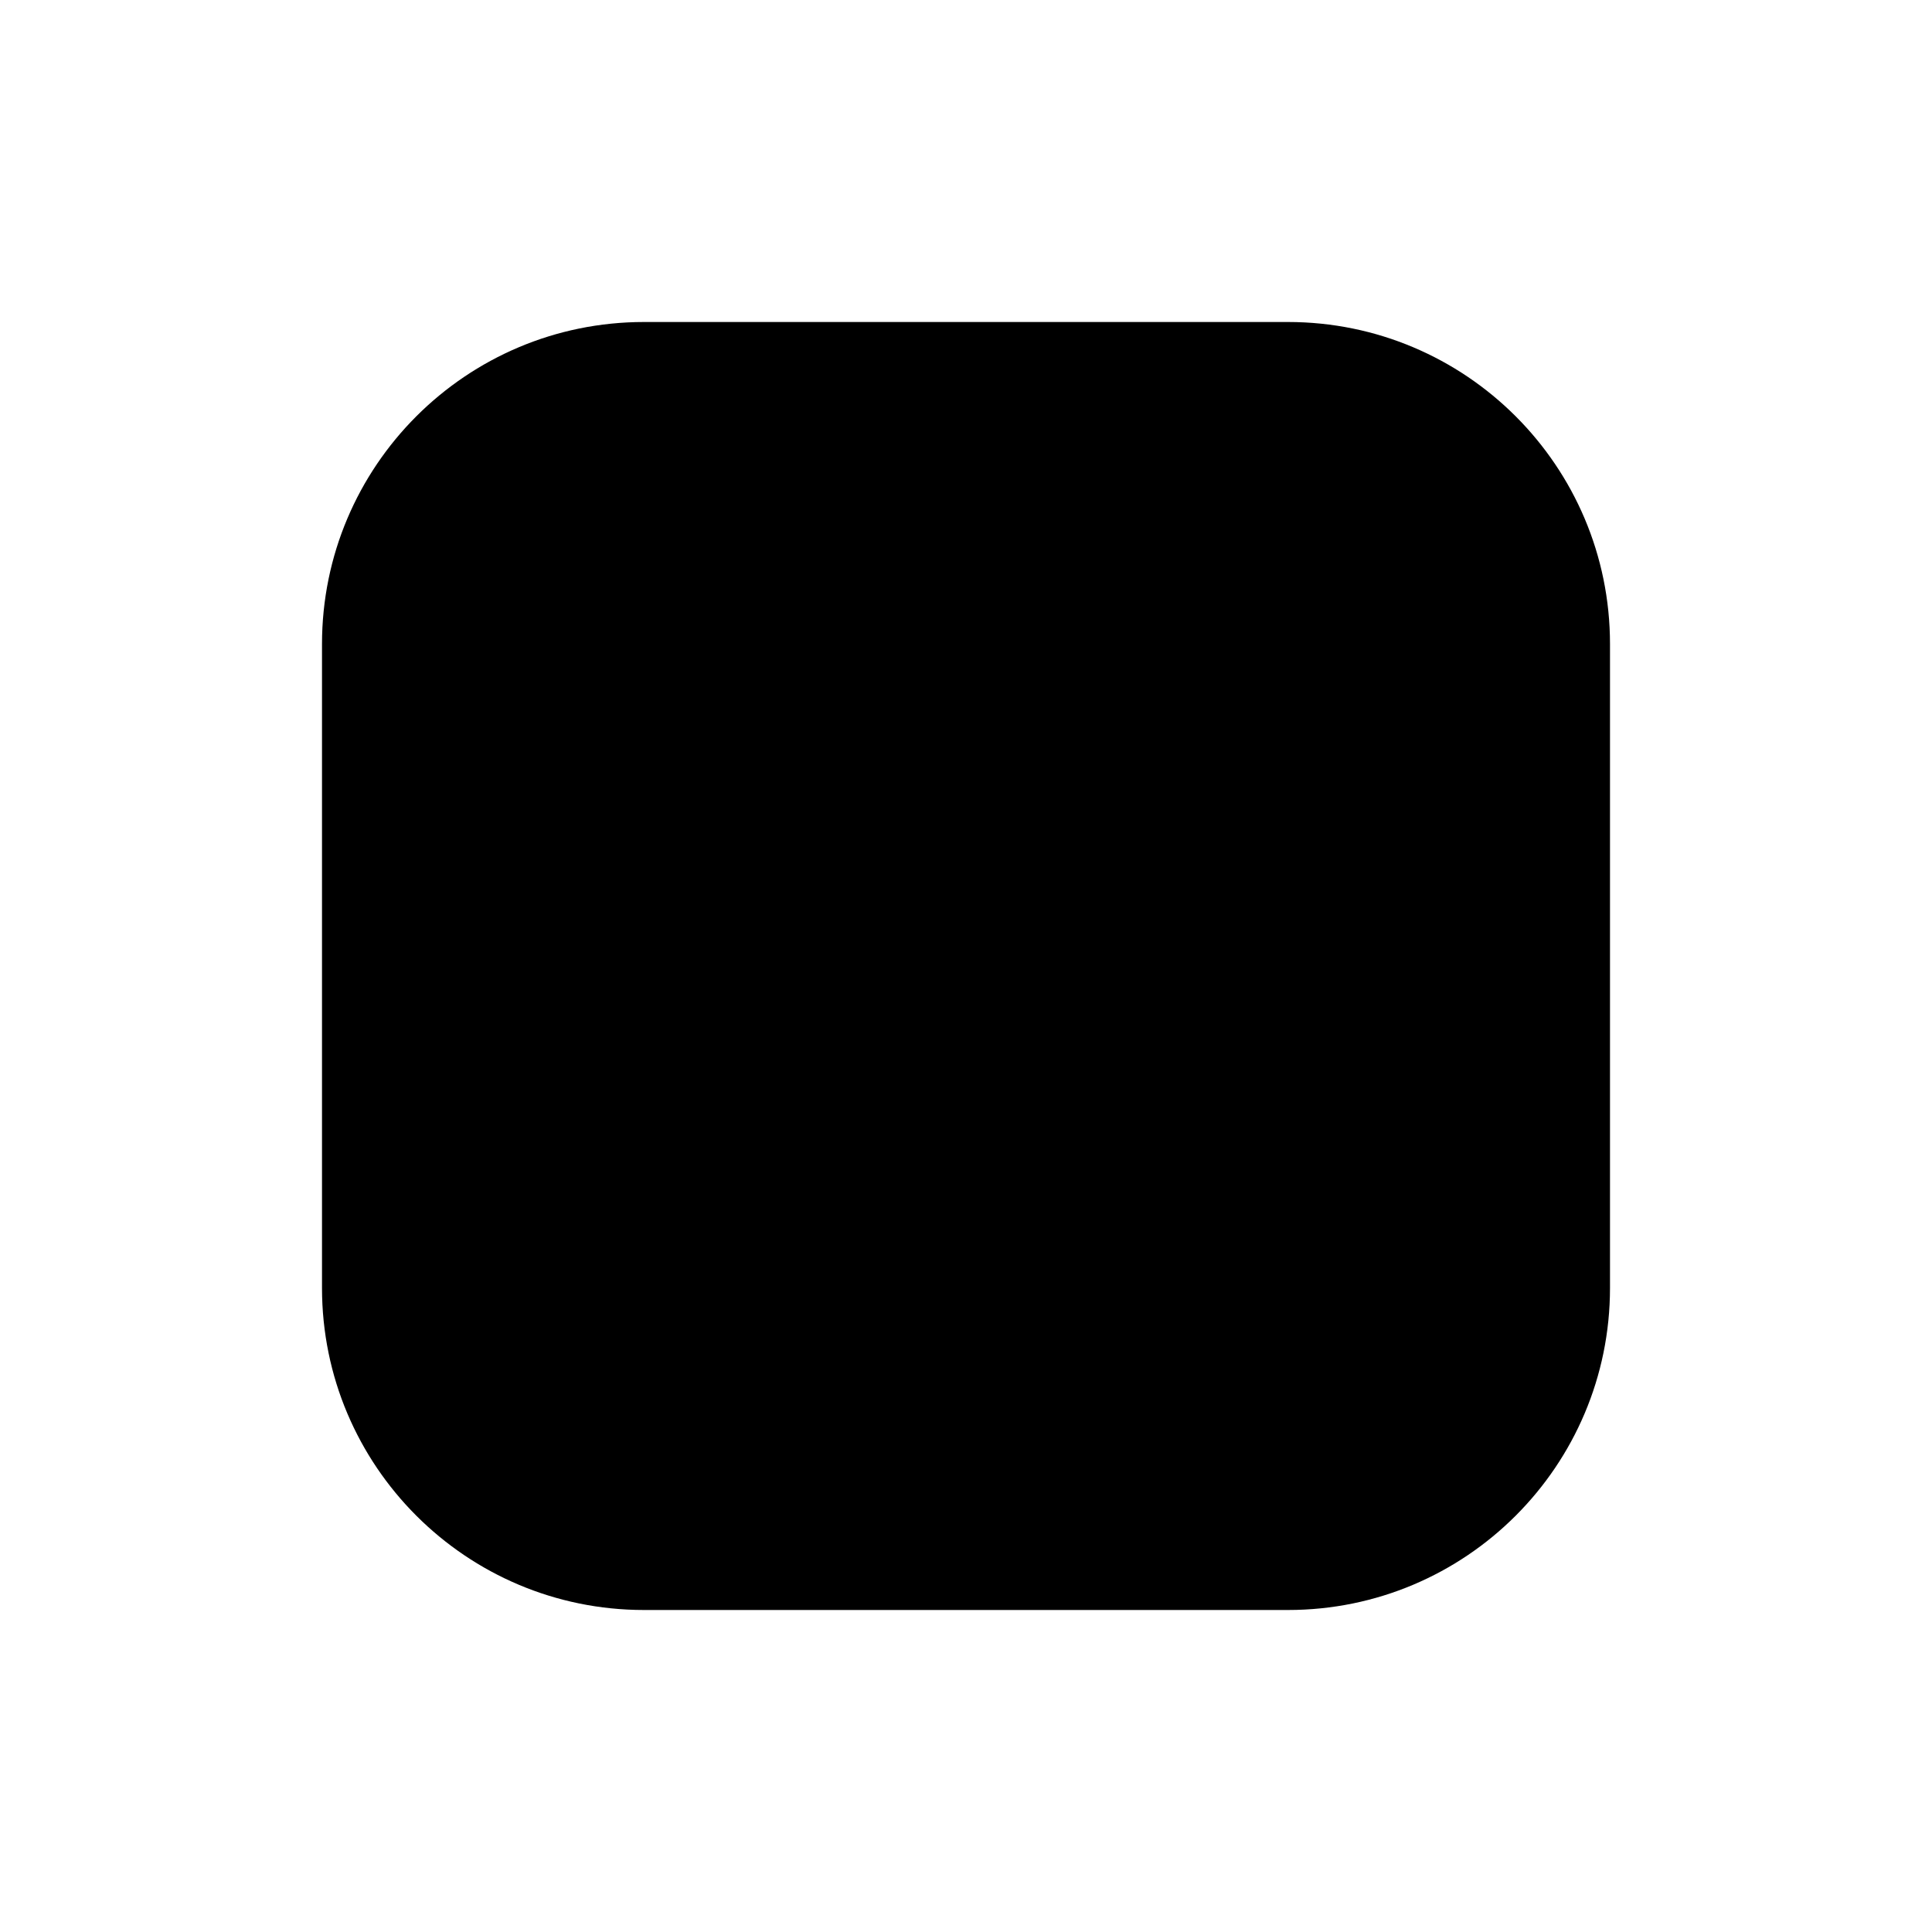
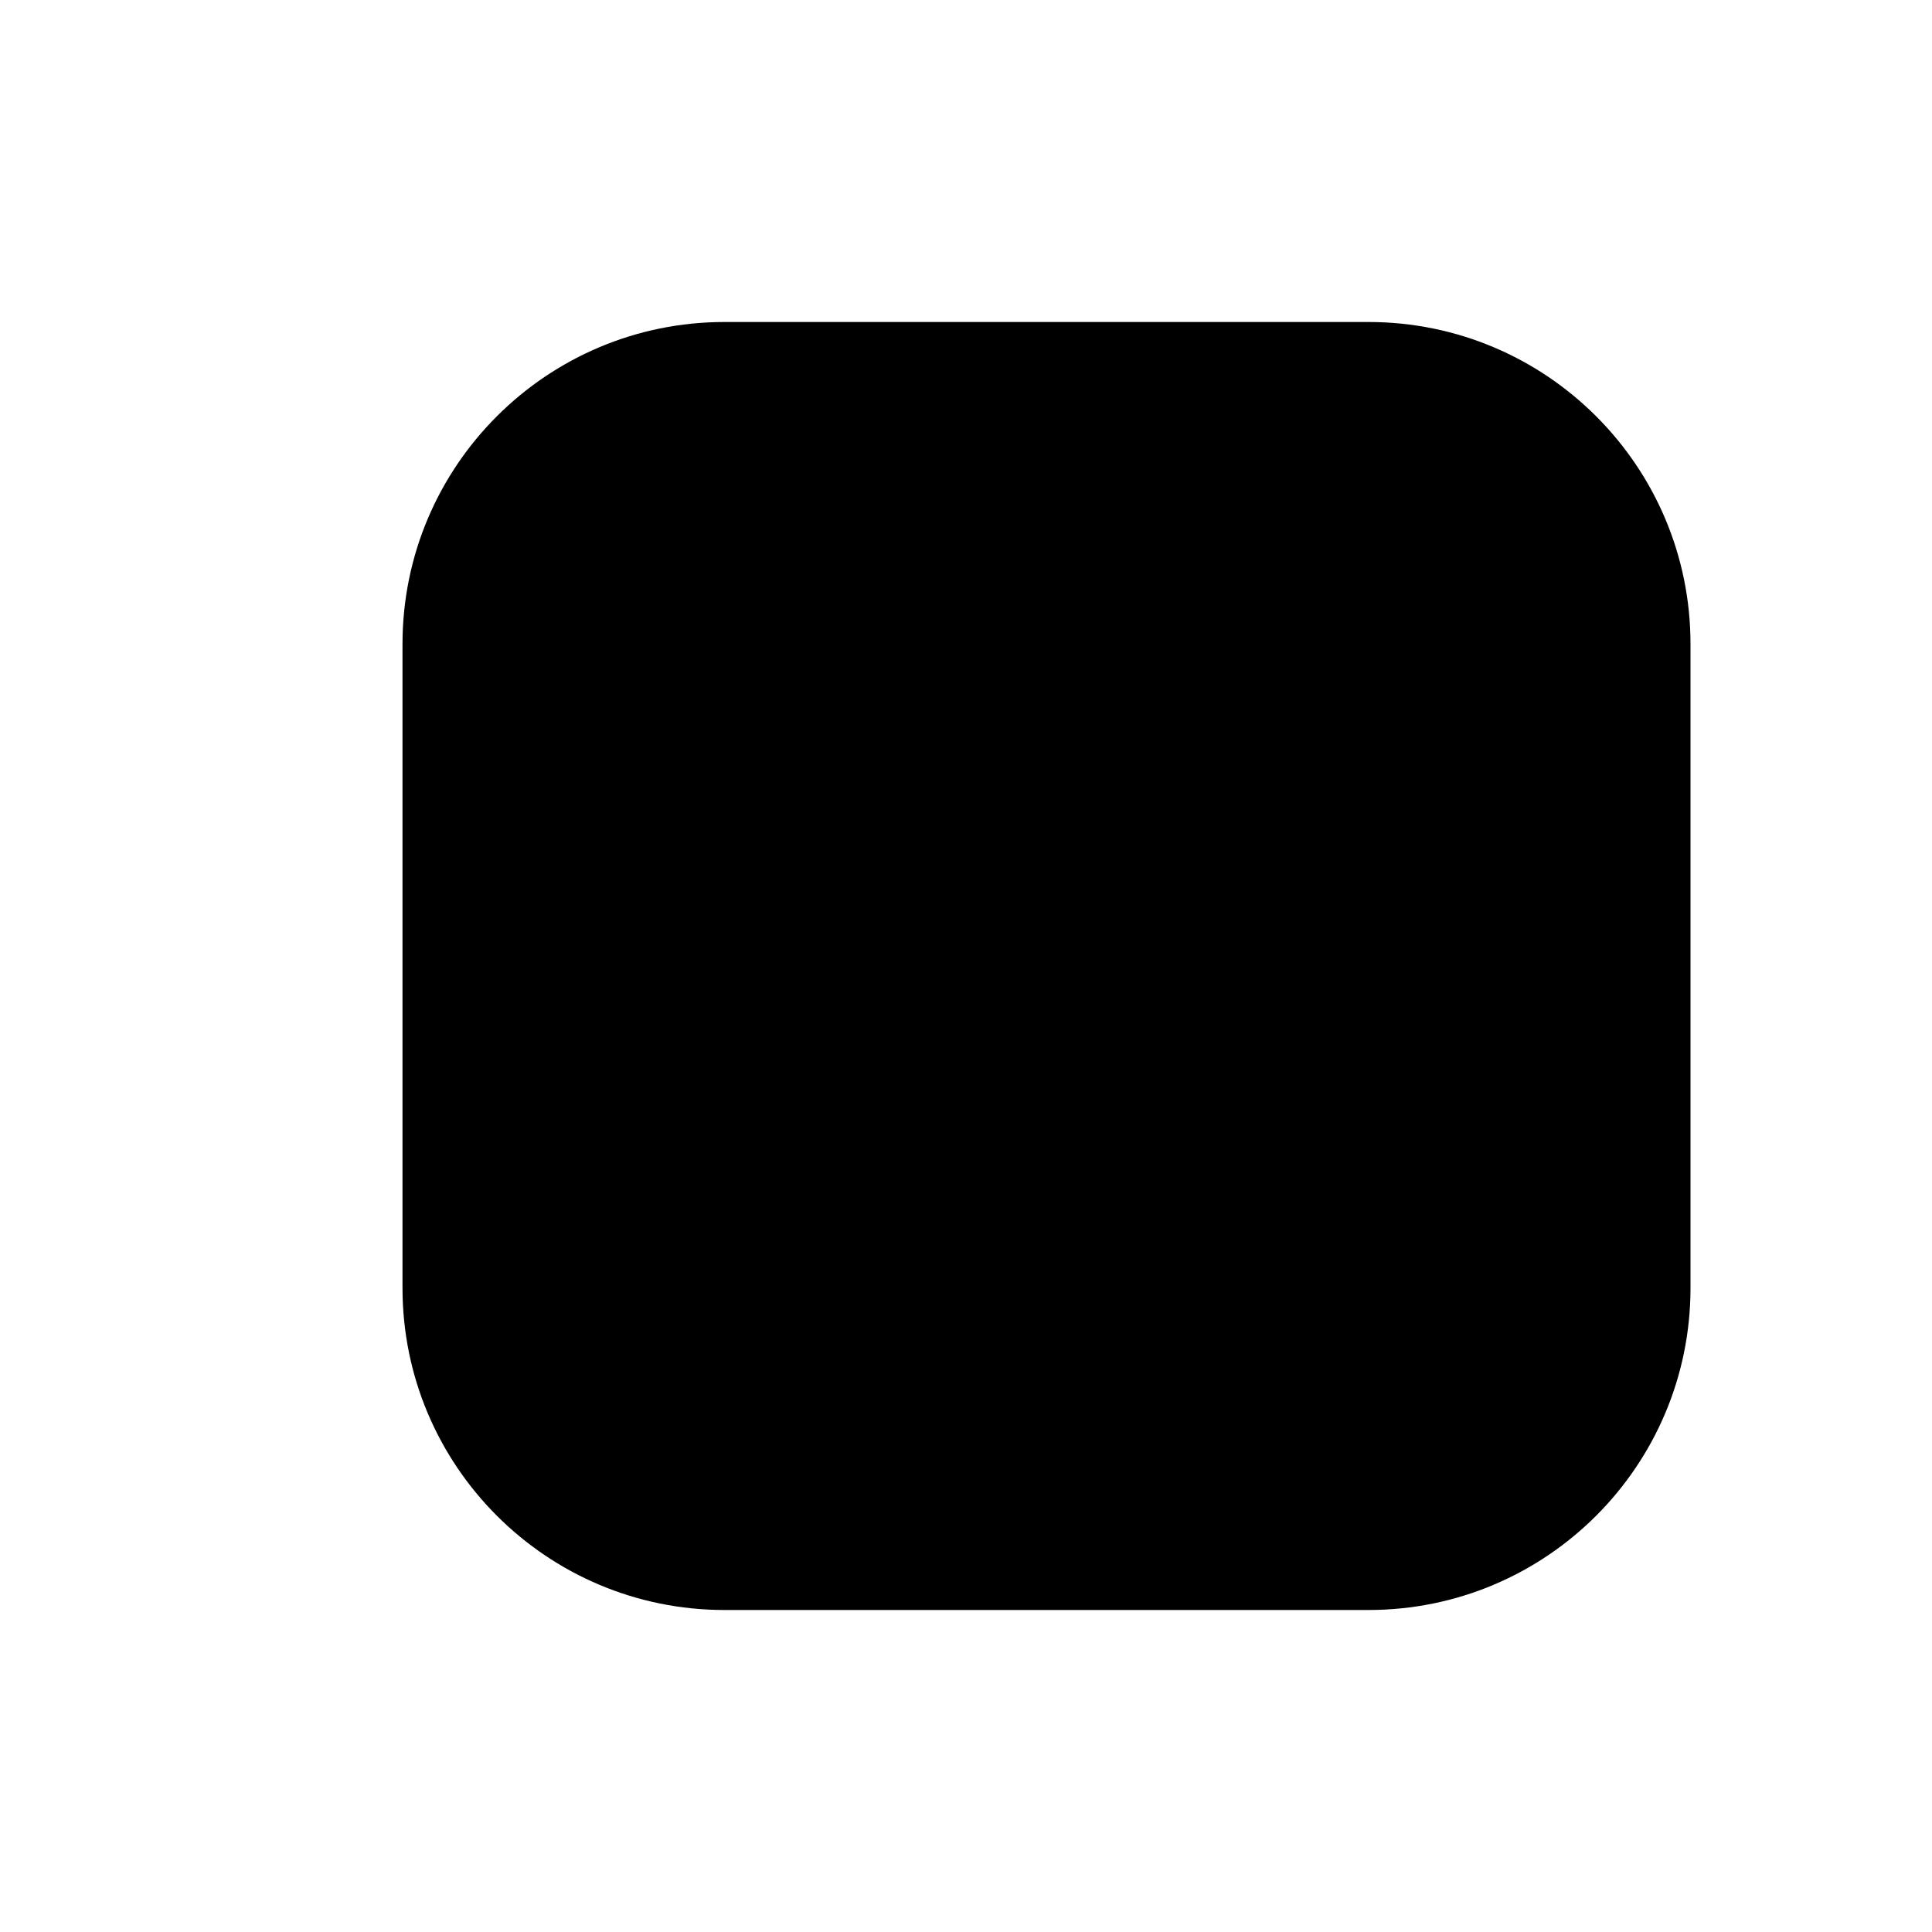
<svg xmlns="http://www.w3.org/2000/svg" aria-hidden="true" focusable="false" viewBox="0 0 24 24">
-   <path d="M4 8a4 4 0 0 1 4 -4h8a4 4 0 0 1 4 4v8a4 4 0 0 1 -4 4h-8a4 4 0 0 1 -4 -4z" />
-   <path d="M9 12a3 3 0 1 0 6 0a3 3 0 0 0 -6 0" />
-   <path d="M16.5 7.5v.01" />
+   <path d="M5 8a4 4 0 0 1 4 -4h8a4 4 0 0 1 4 4v8a4 4 0 0 1 -4 4h-8a4 4 0 0 1 -4 -4z" />
+   <path d="M10 12a3 3 0 1 0 6 0a3 3 0 0 0 -6 0" />
+   <path d="M17.5 7.5v.01" />
</svg>
